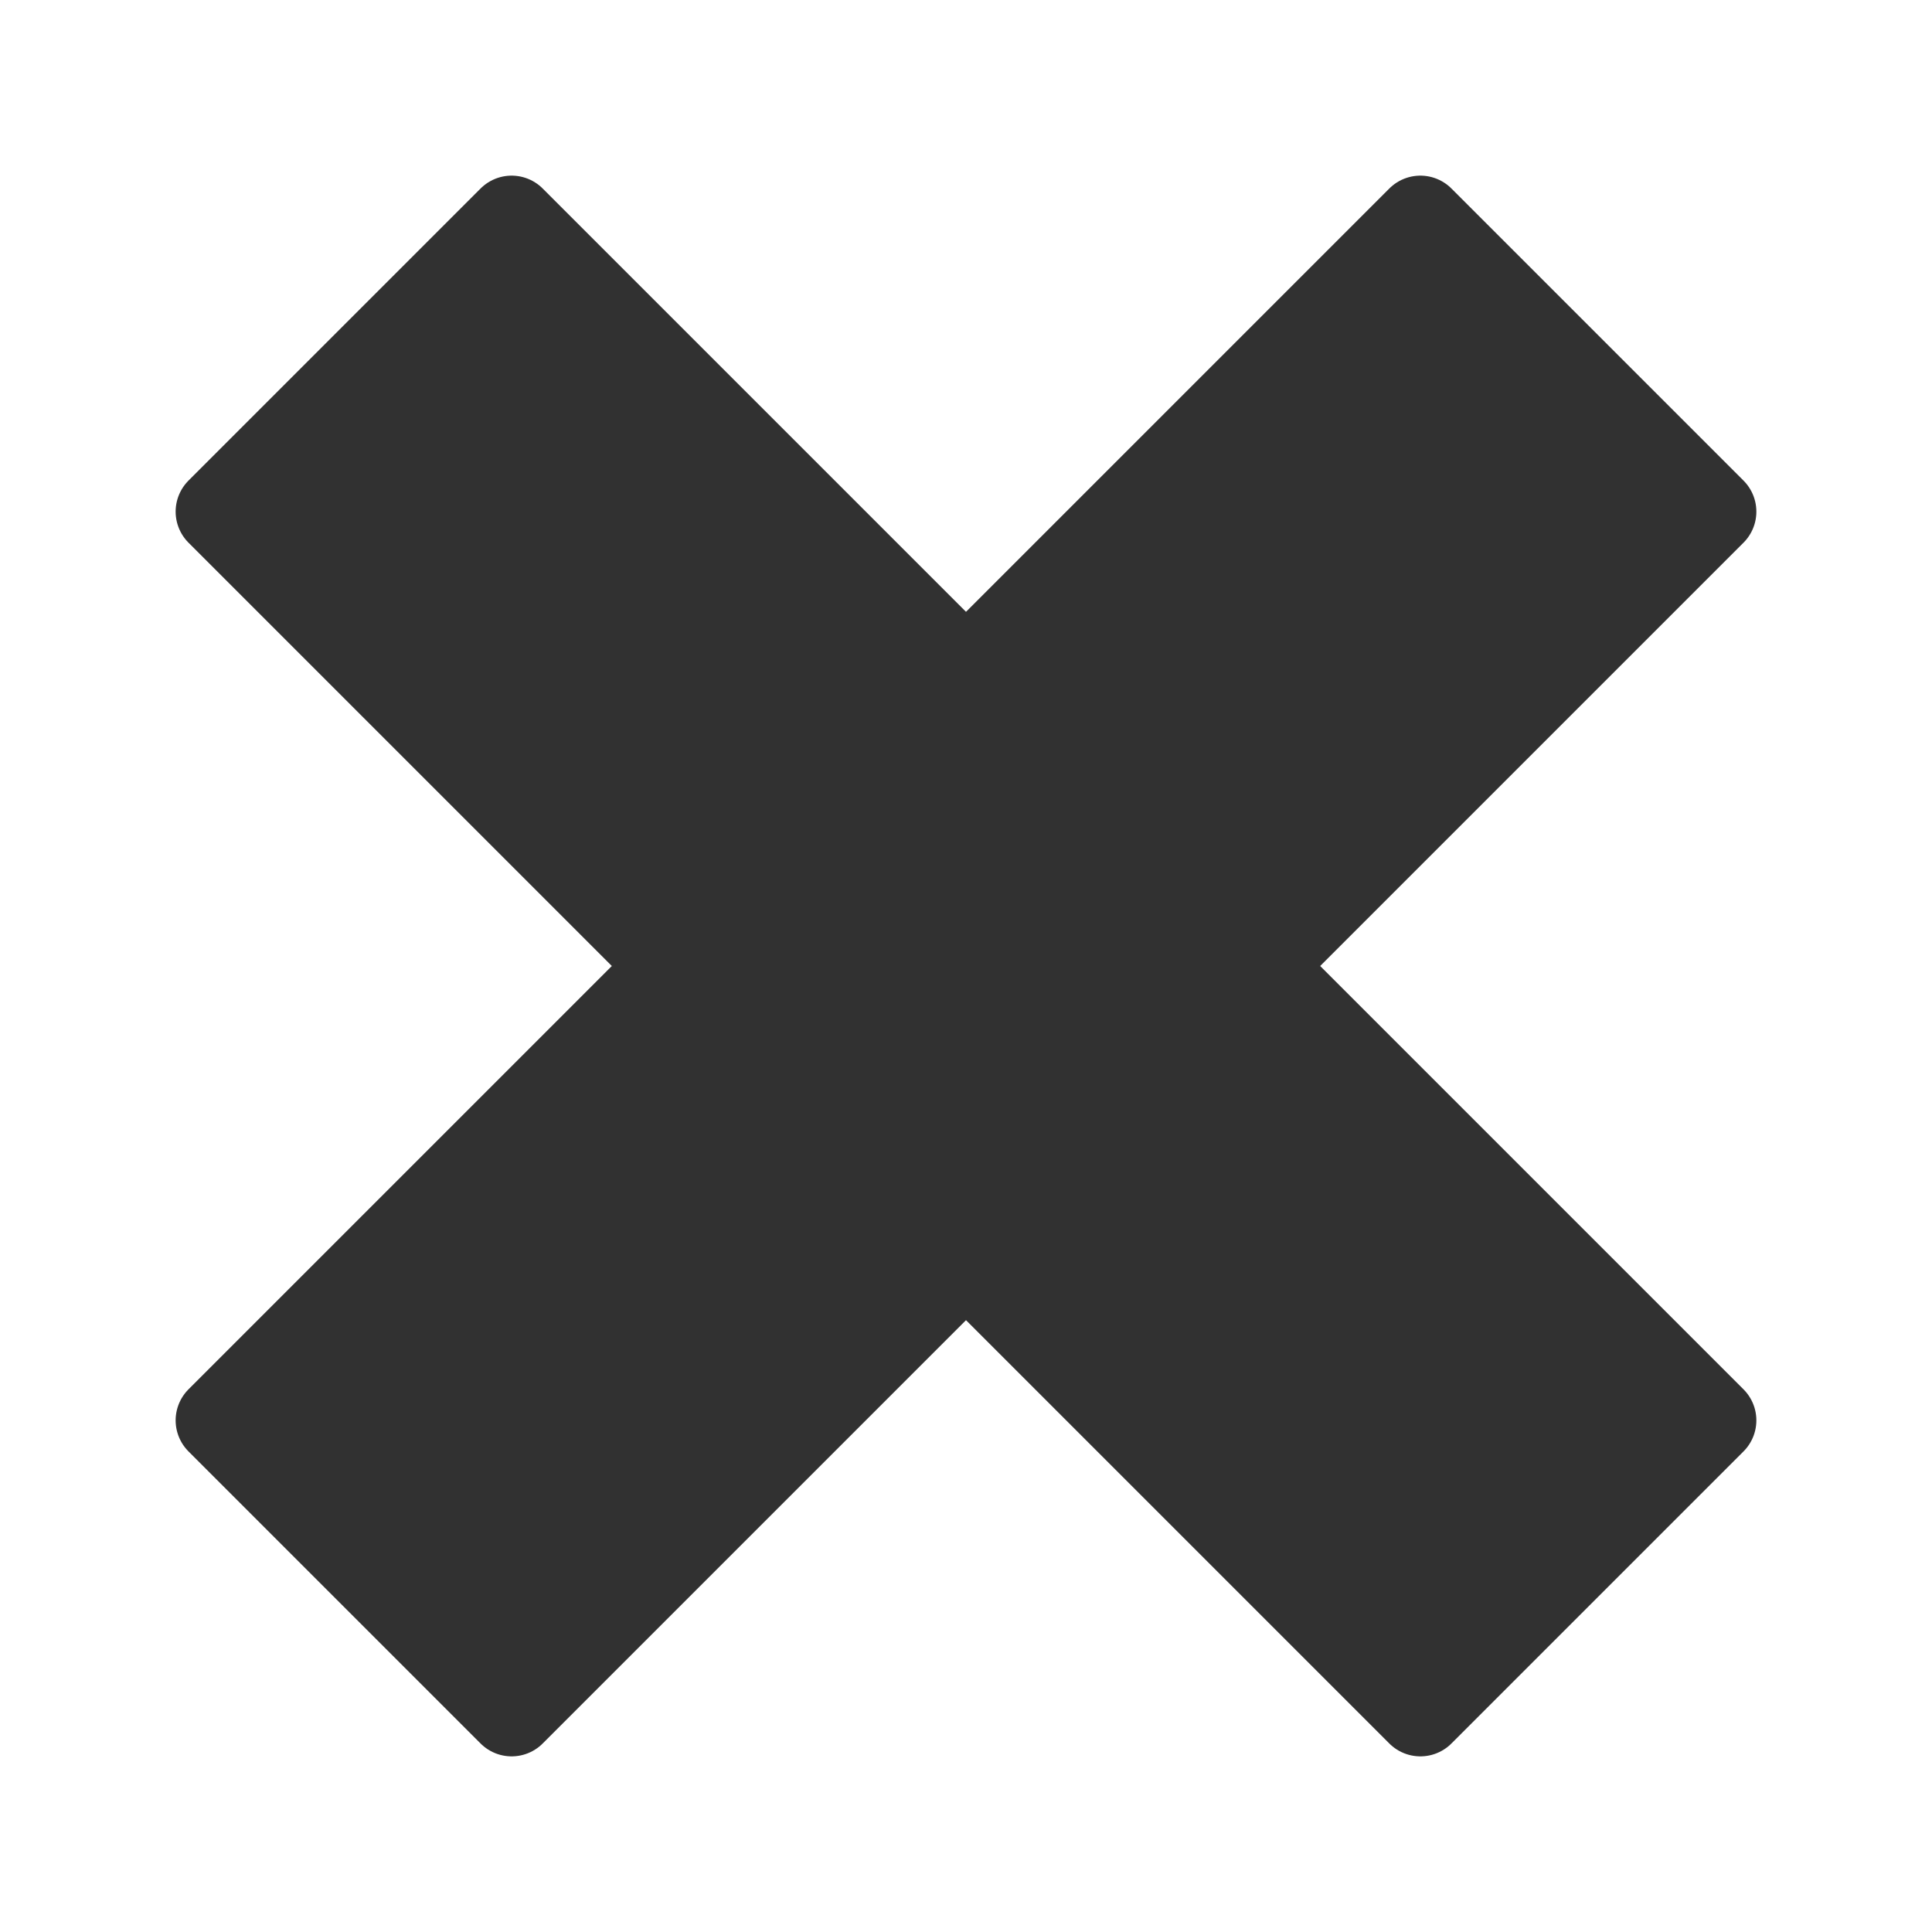
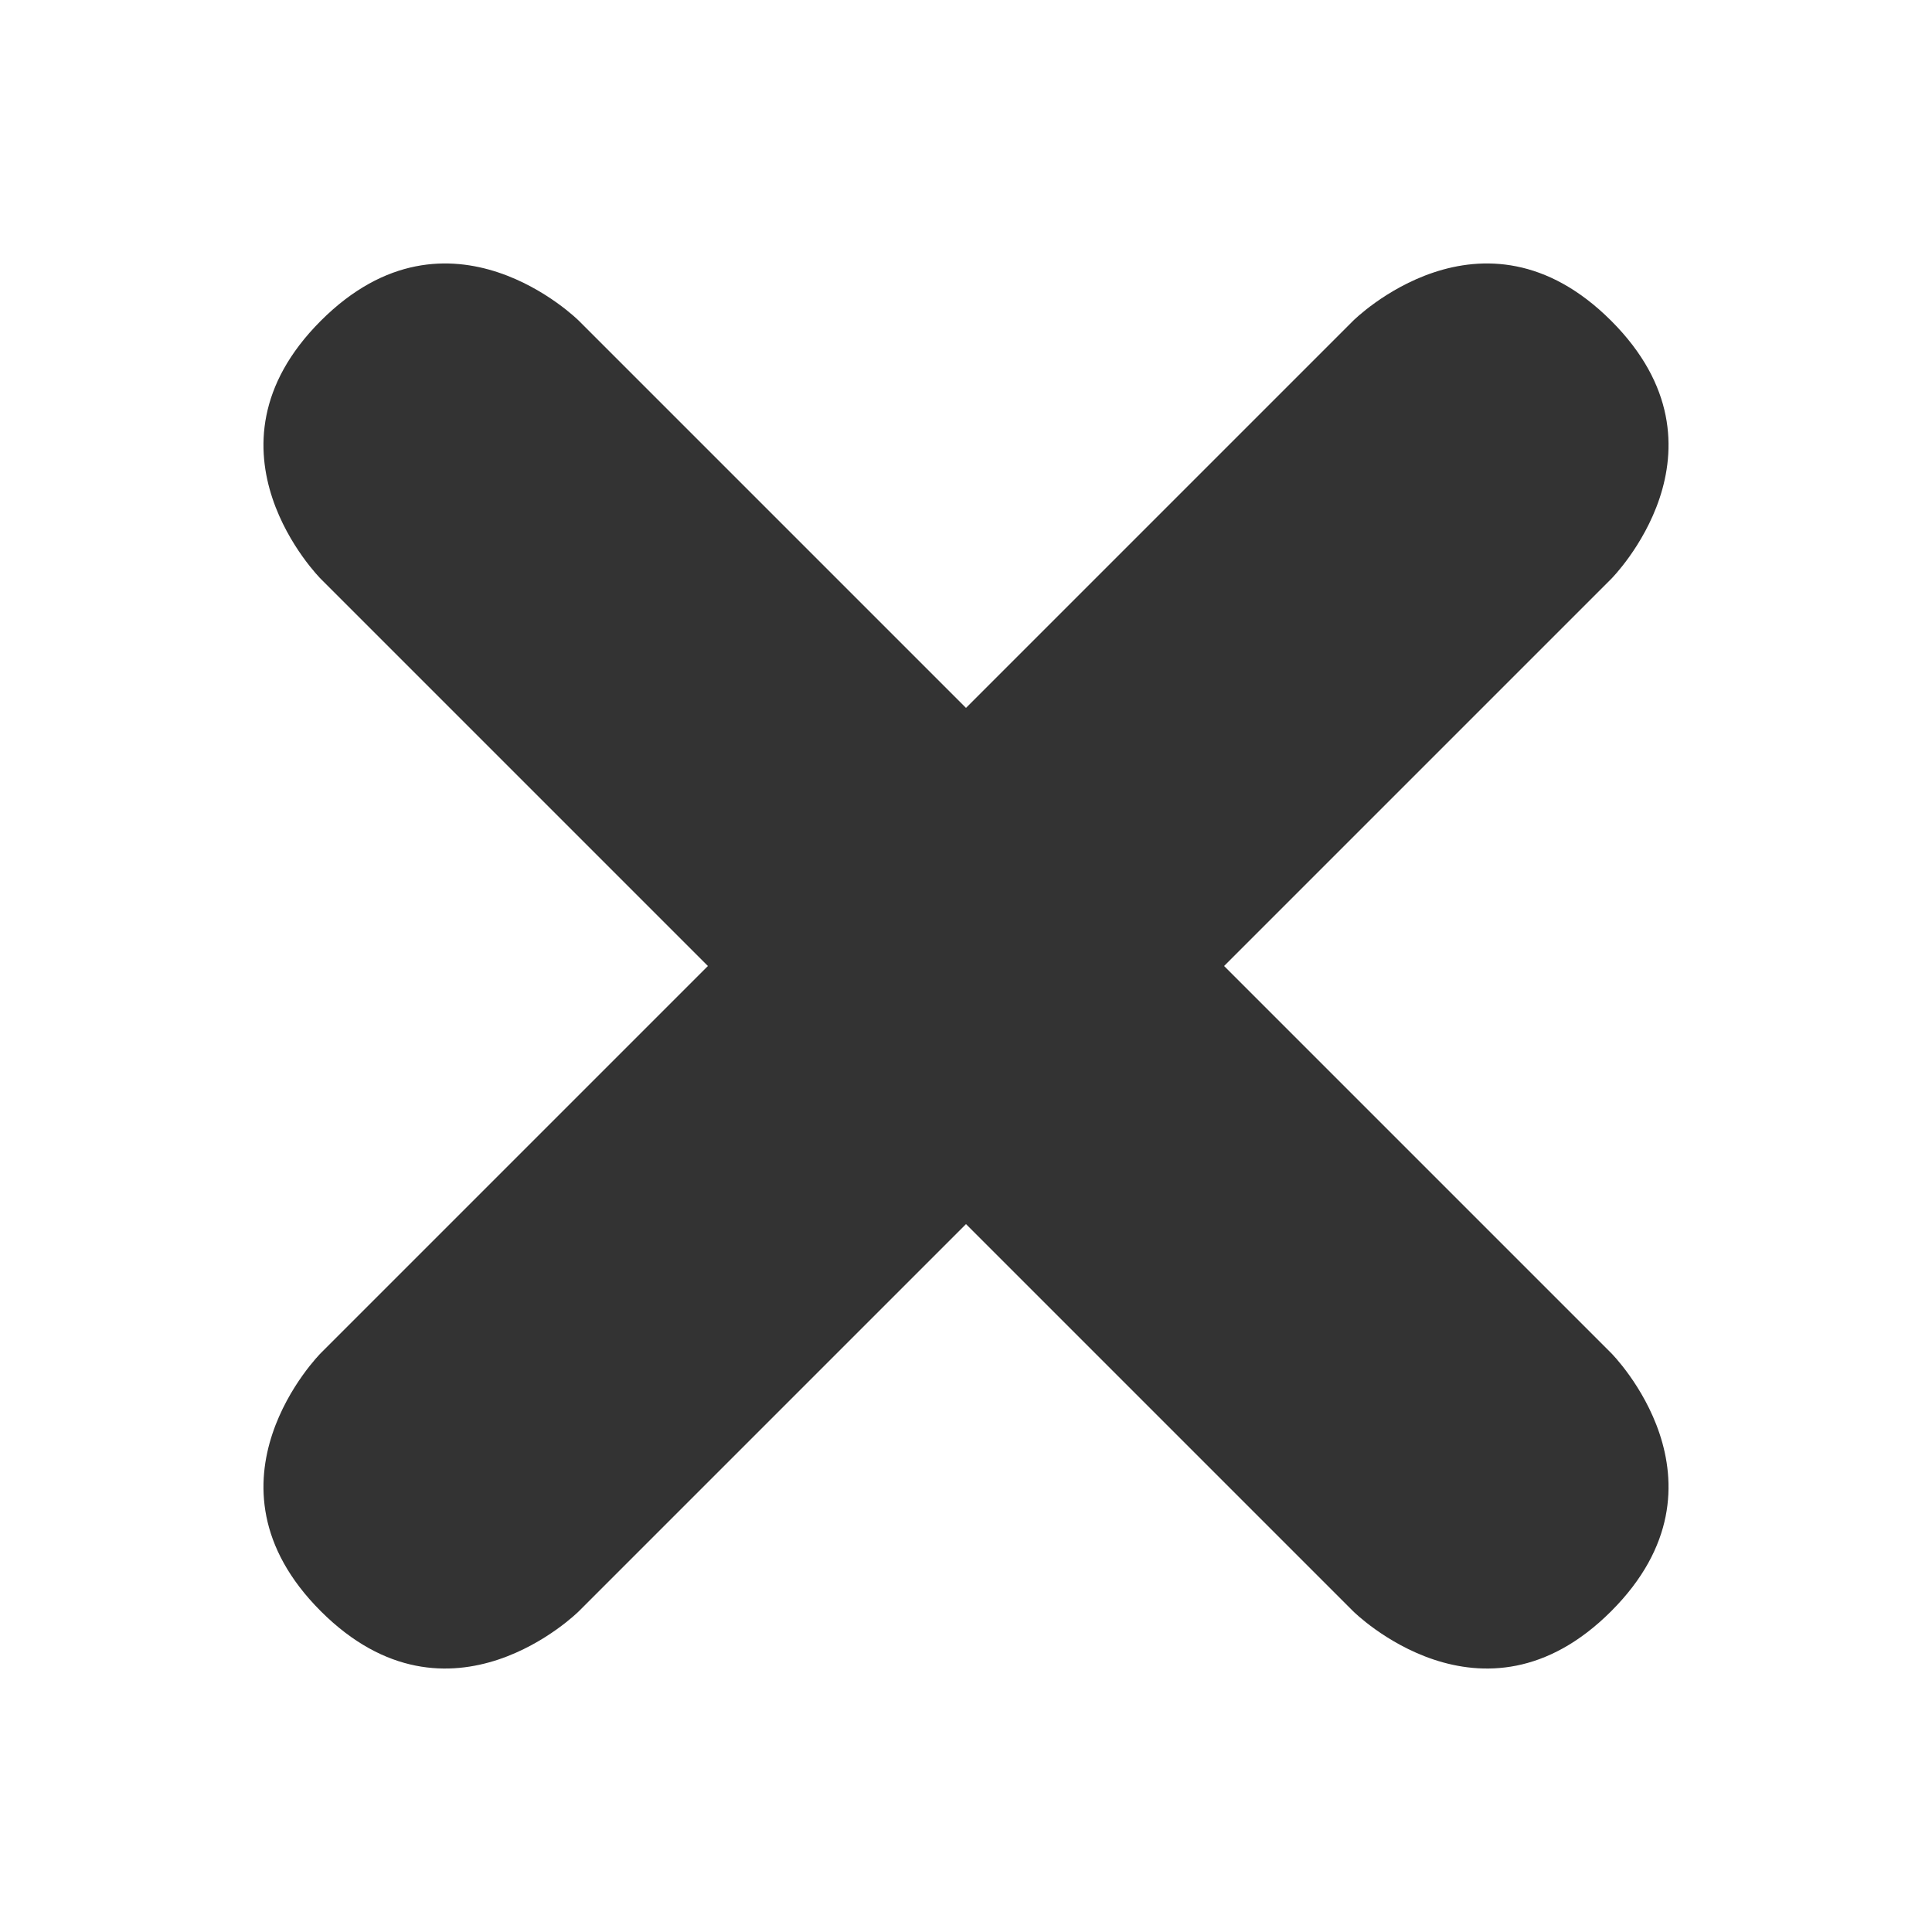
<svg xmlns="http://www.w3.org/2000/svg" xmlns:xlink="http://www.w3.org/1999/xlink" id="svg3275" height="22" width="22" version="1.0">
  <defs id="defs3277">
    <radialGradient id="radialGradient2469" gradientUnits="userSpaceOnUse" cy="4.625" cx="62.625" gradientTransform="matrix(2.1647,0,0,0.75294,-111.56,36.518)" r="10.625">
      <stop id="stop8840" offset="0" />
      <stop id="stop8842" style="stop-opacity:0" offset="1" />
    </radialGradient>
    <linearGradient id="linearGradient2452" y2="34.225" gradientUnits="userSpaceOnUse" x2="24.104" gradientTransform="matrix(1.8451,0,0,1.834,-20.057,-17.214)" y1="15.181" x1="24.104">
      <stop id="stop2266" style="stop-color:#d7e866" offset="0" />
      <stop id="stop2268" style="stop-color:#8cab2a" offset="1" />
    </linearGradient>
    <linearGradient id="linearGradient3269" y2="45" gradientUnits="userSpaceOnUse" x2="24" y1="5" x1="24">
      <stop id="stop3261" style="stop-color:#fff" offset="0" />
      <stop id="stop3263" style="stop-color:#fff;stop-opacity:0" offset="1" />
    </linearGradient>
    <radialGradient xlink:href="#linearGradient2499" id="radialGradient5966" gradientUnits="userSpaceOnUse" gradientTransform="matrix(1.226924,0,0,0.9913394,-14.52316,8.559101)" cx="64.808" cy="1019.362" fx="64.808" fy="991.862" r="61.016" />
    <linearGradient x1="63.397" y1="-12.489" gradientTransform="matrix(2.8014,0,0,2.8014,-142.25,43.835)" x2="63.397" gradientUnits="userSpaceOnUse" y2="5.468" id="linearGradient2499">
      <stop offset="0" style="stop-color:#ffffff;stop-opacity:0;" id="stop4875" />
      <stop id="stop3899" style="stop-color:#ffffff;stop-opacity:0;" offset="0.705" />
      <stop offset="1" style="stop-color:#ffffff;stop-opacity:1;" id="stop4877" />
    </linearGradient>
  </defs>
-   <path style="opacity:0.806;fill:#000000;fill-opacity:1;stroke:#000000;stroke-width:1;stroke-linecap:round;stroke-linejoin:round;stroke-miterlimit:4;stroke-opacity:1;stroke-dasharray:none" d="M 2.5,5.826 7.674,11 2.5,16.174 5.826,19.5 11,14.326 16.174,19.5 19.5,16.174 14.326,11 19.5,5.826 16.174,2.5 11,7.674 5.826,2.5 2.5,5.826 z" id="rect2999" />
+   <path style="opacity:0.8;fill:#000000;fill-opacity:1;stroke:none" d="M 15.408,18.347 11,13.939 6.592,18.347 c 0,0 -1.469,1.469 -2.939,0 -1.469,-1.469 0,-2.939 0,-2.939 L 8.061,11 3.653,6.592 c 0,0 -1.469,-1.469 0,-2.939 1.469,-1.469 2.939,0 2.939,0 L 11,8.061 15.408,3.653 c 0,0 1.469,-1.469 2.939,0 1.469,1.469 0,2.939 0,2.939 L 13.939,11 l 4.408,4.408 c 0,0 1.469,1.469 0,2.939 -1.469,1.469 -2.939,0 -2.939,0 z" id="path2997" />
</svg>
